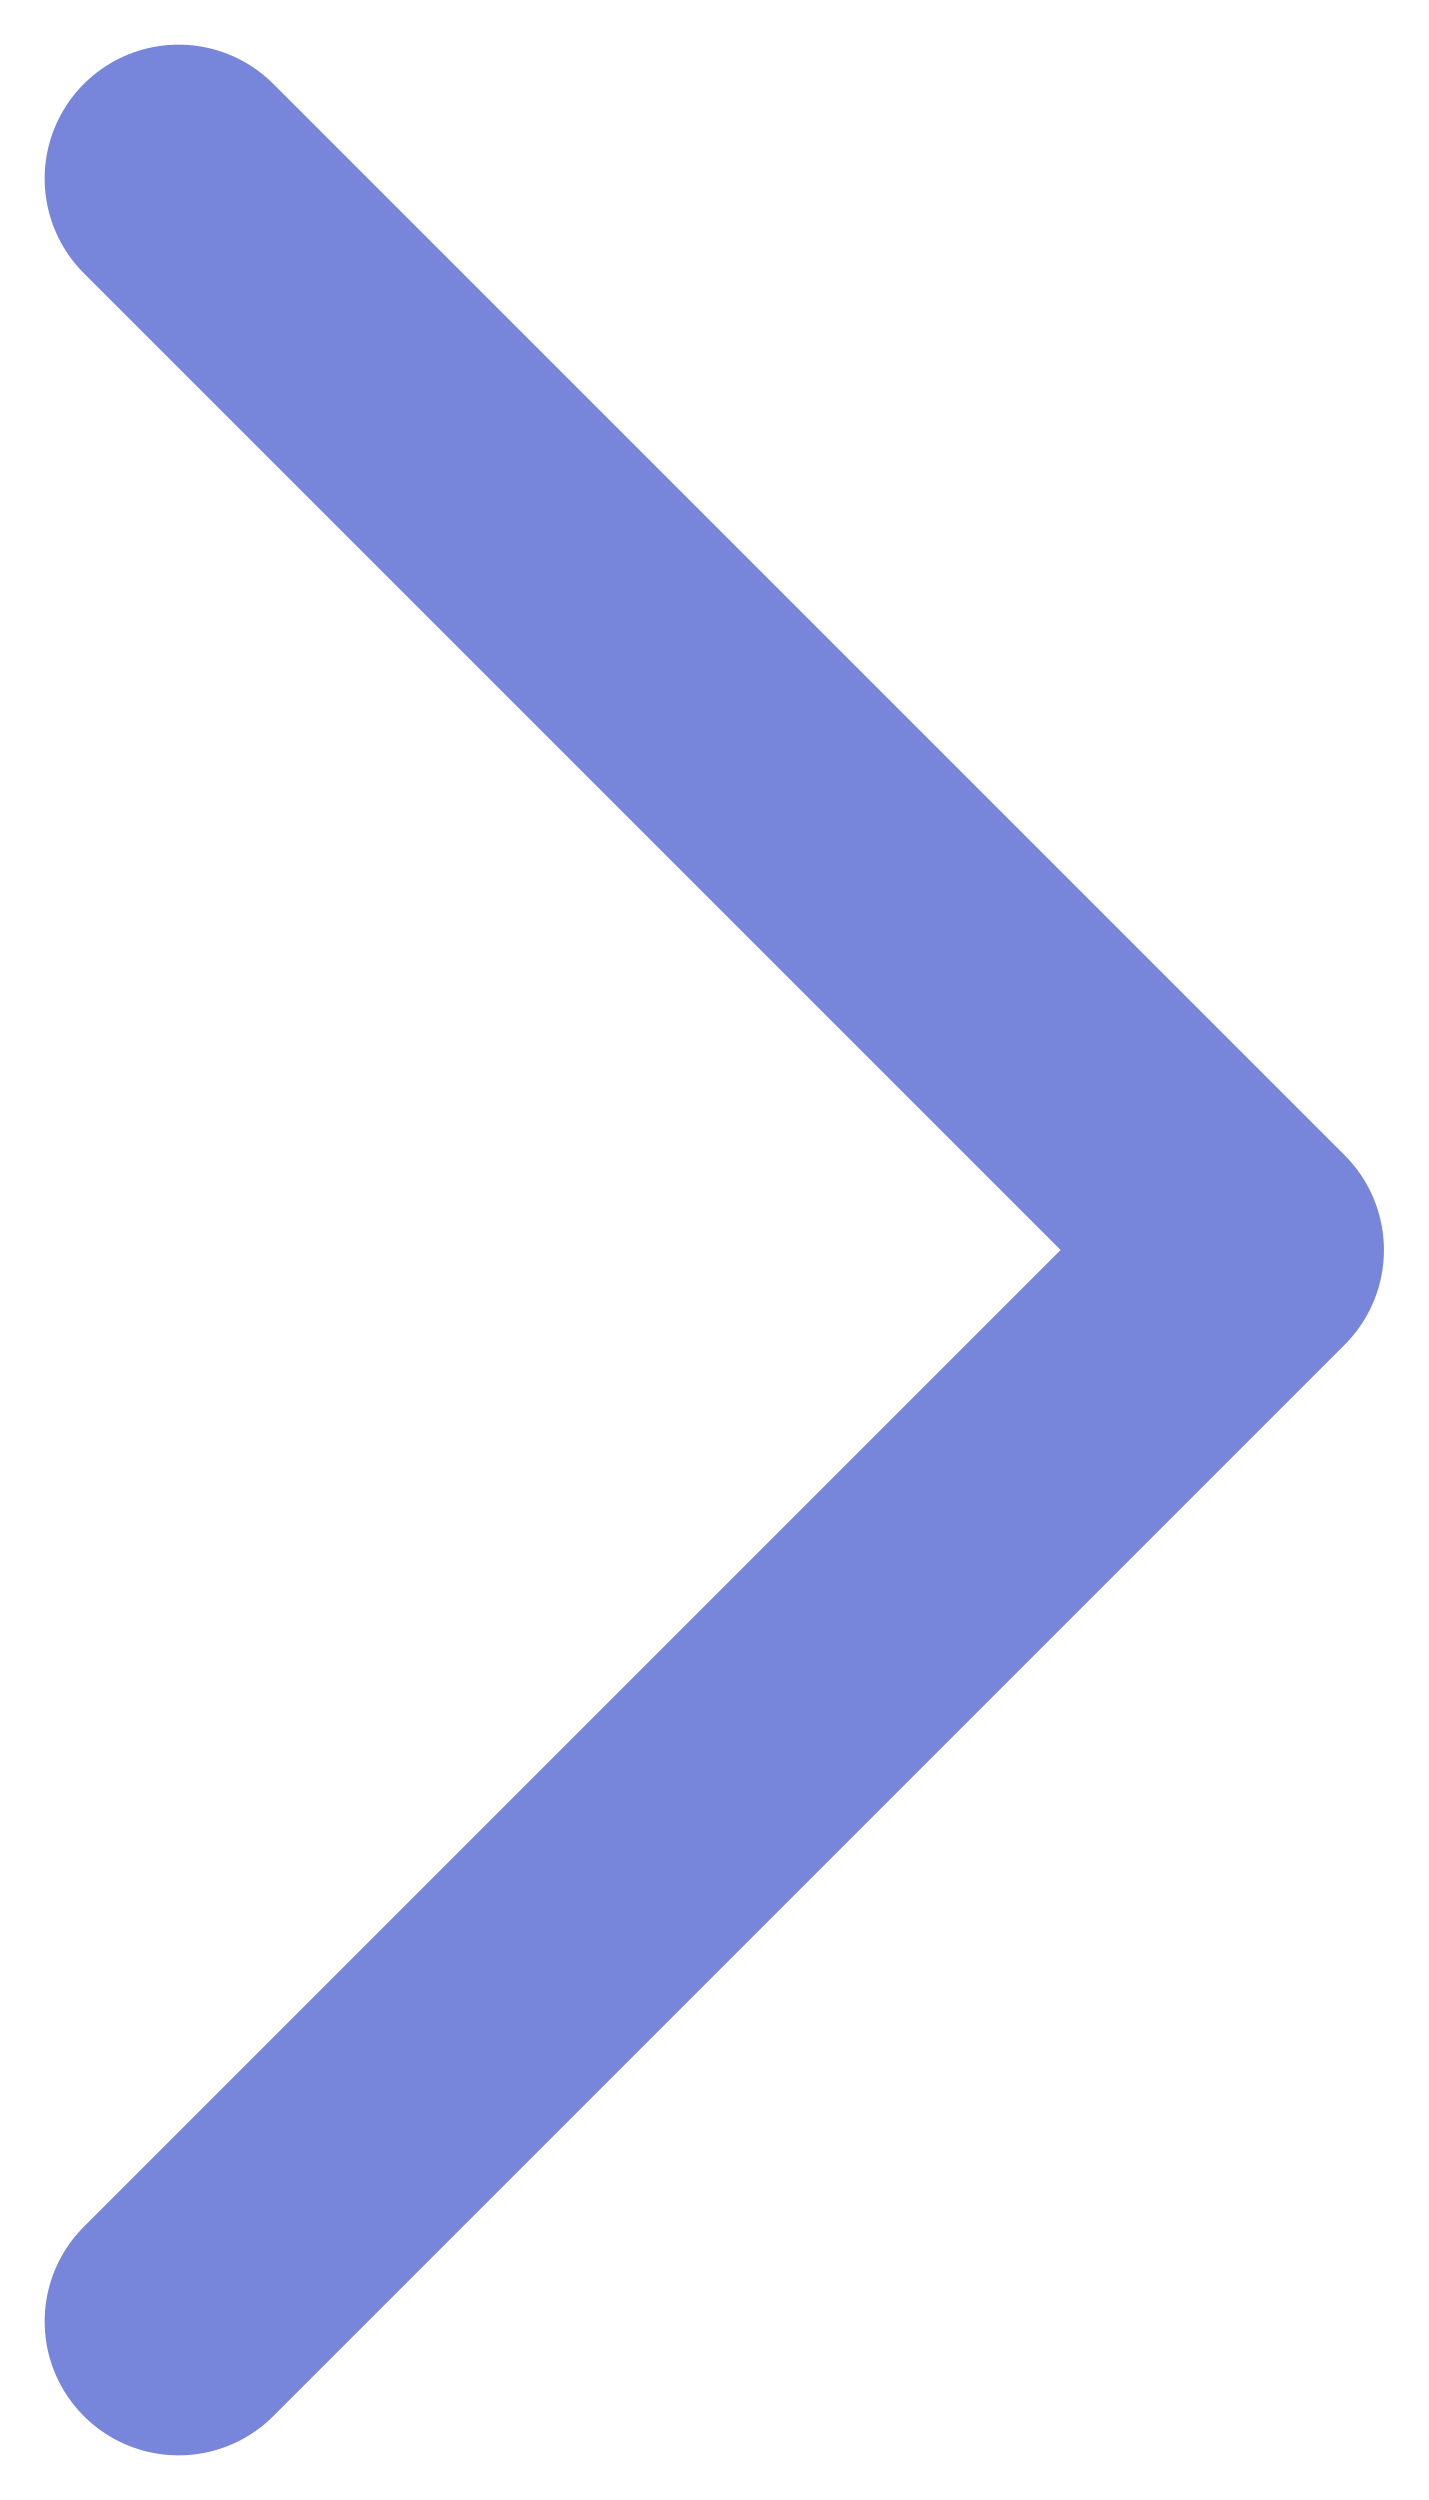
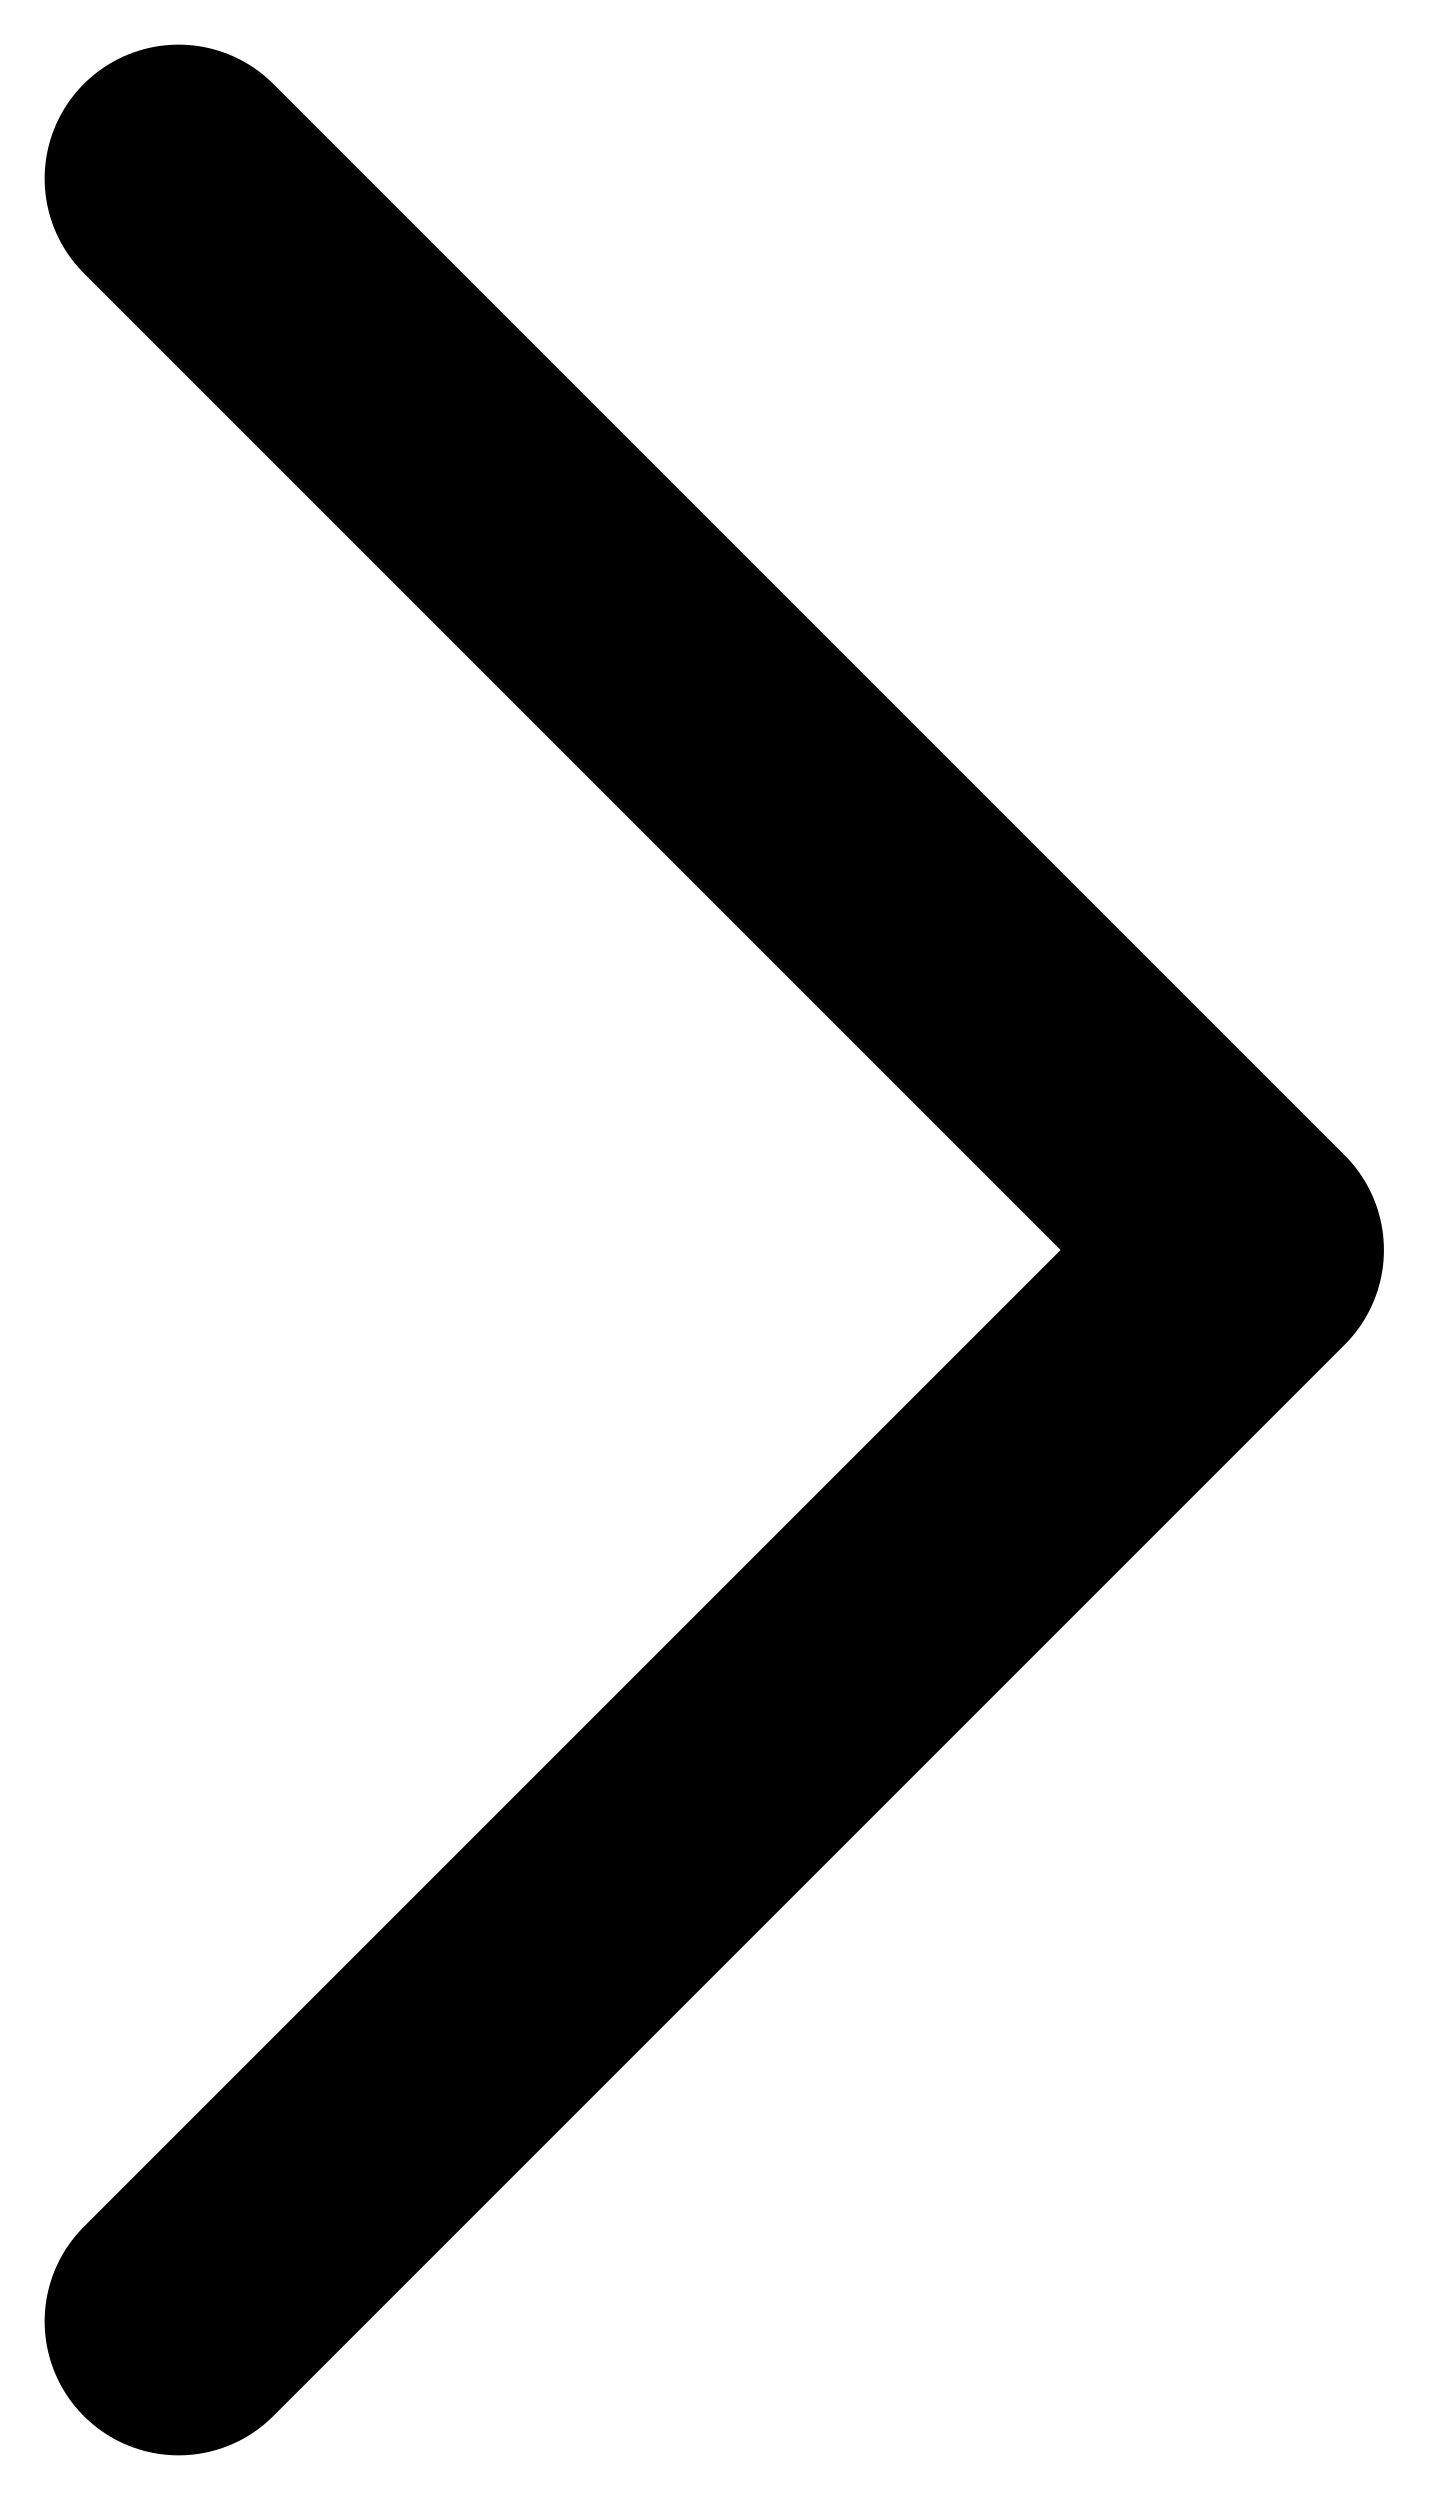
<svg xmlns="http://www.w3.org/2000/svg" width="8" height="14" viewBox="0 0 8 14" fill="none">
-   <path d="M1 1L7 7L1 13" stroke="#7785DB" stroke-width="1.5" stroke-linecap="round" stroke-linejoin="round" />
+   <path d="M1 1L7 7L1 13" stroke="black" stroke-width="1.5" stroke-linecap="round" stroke-linejoin="round" />
</svg>
